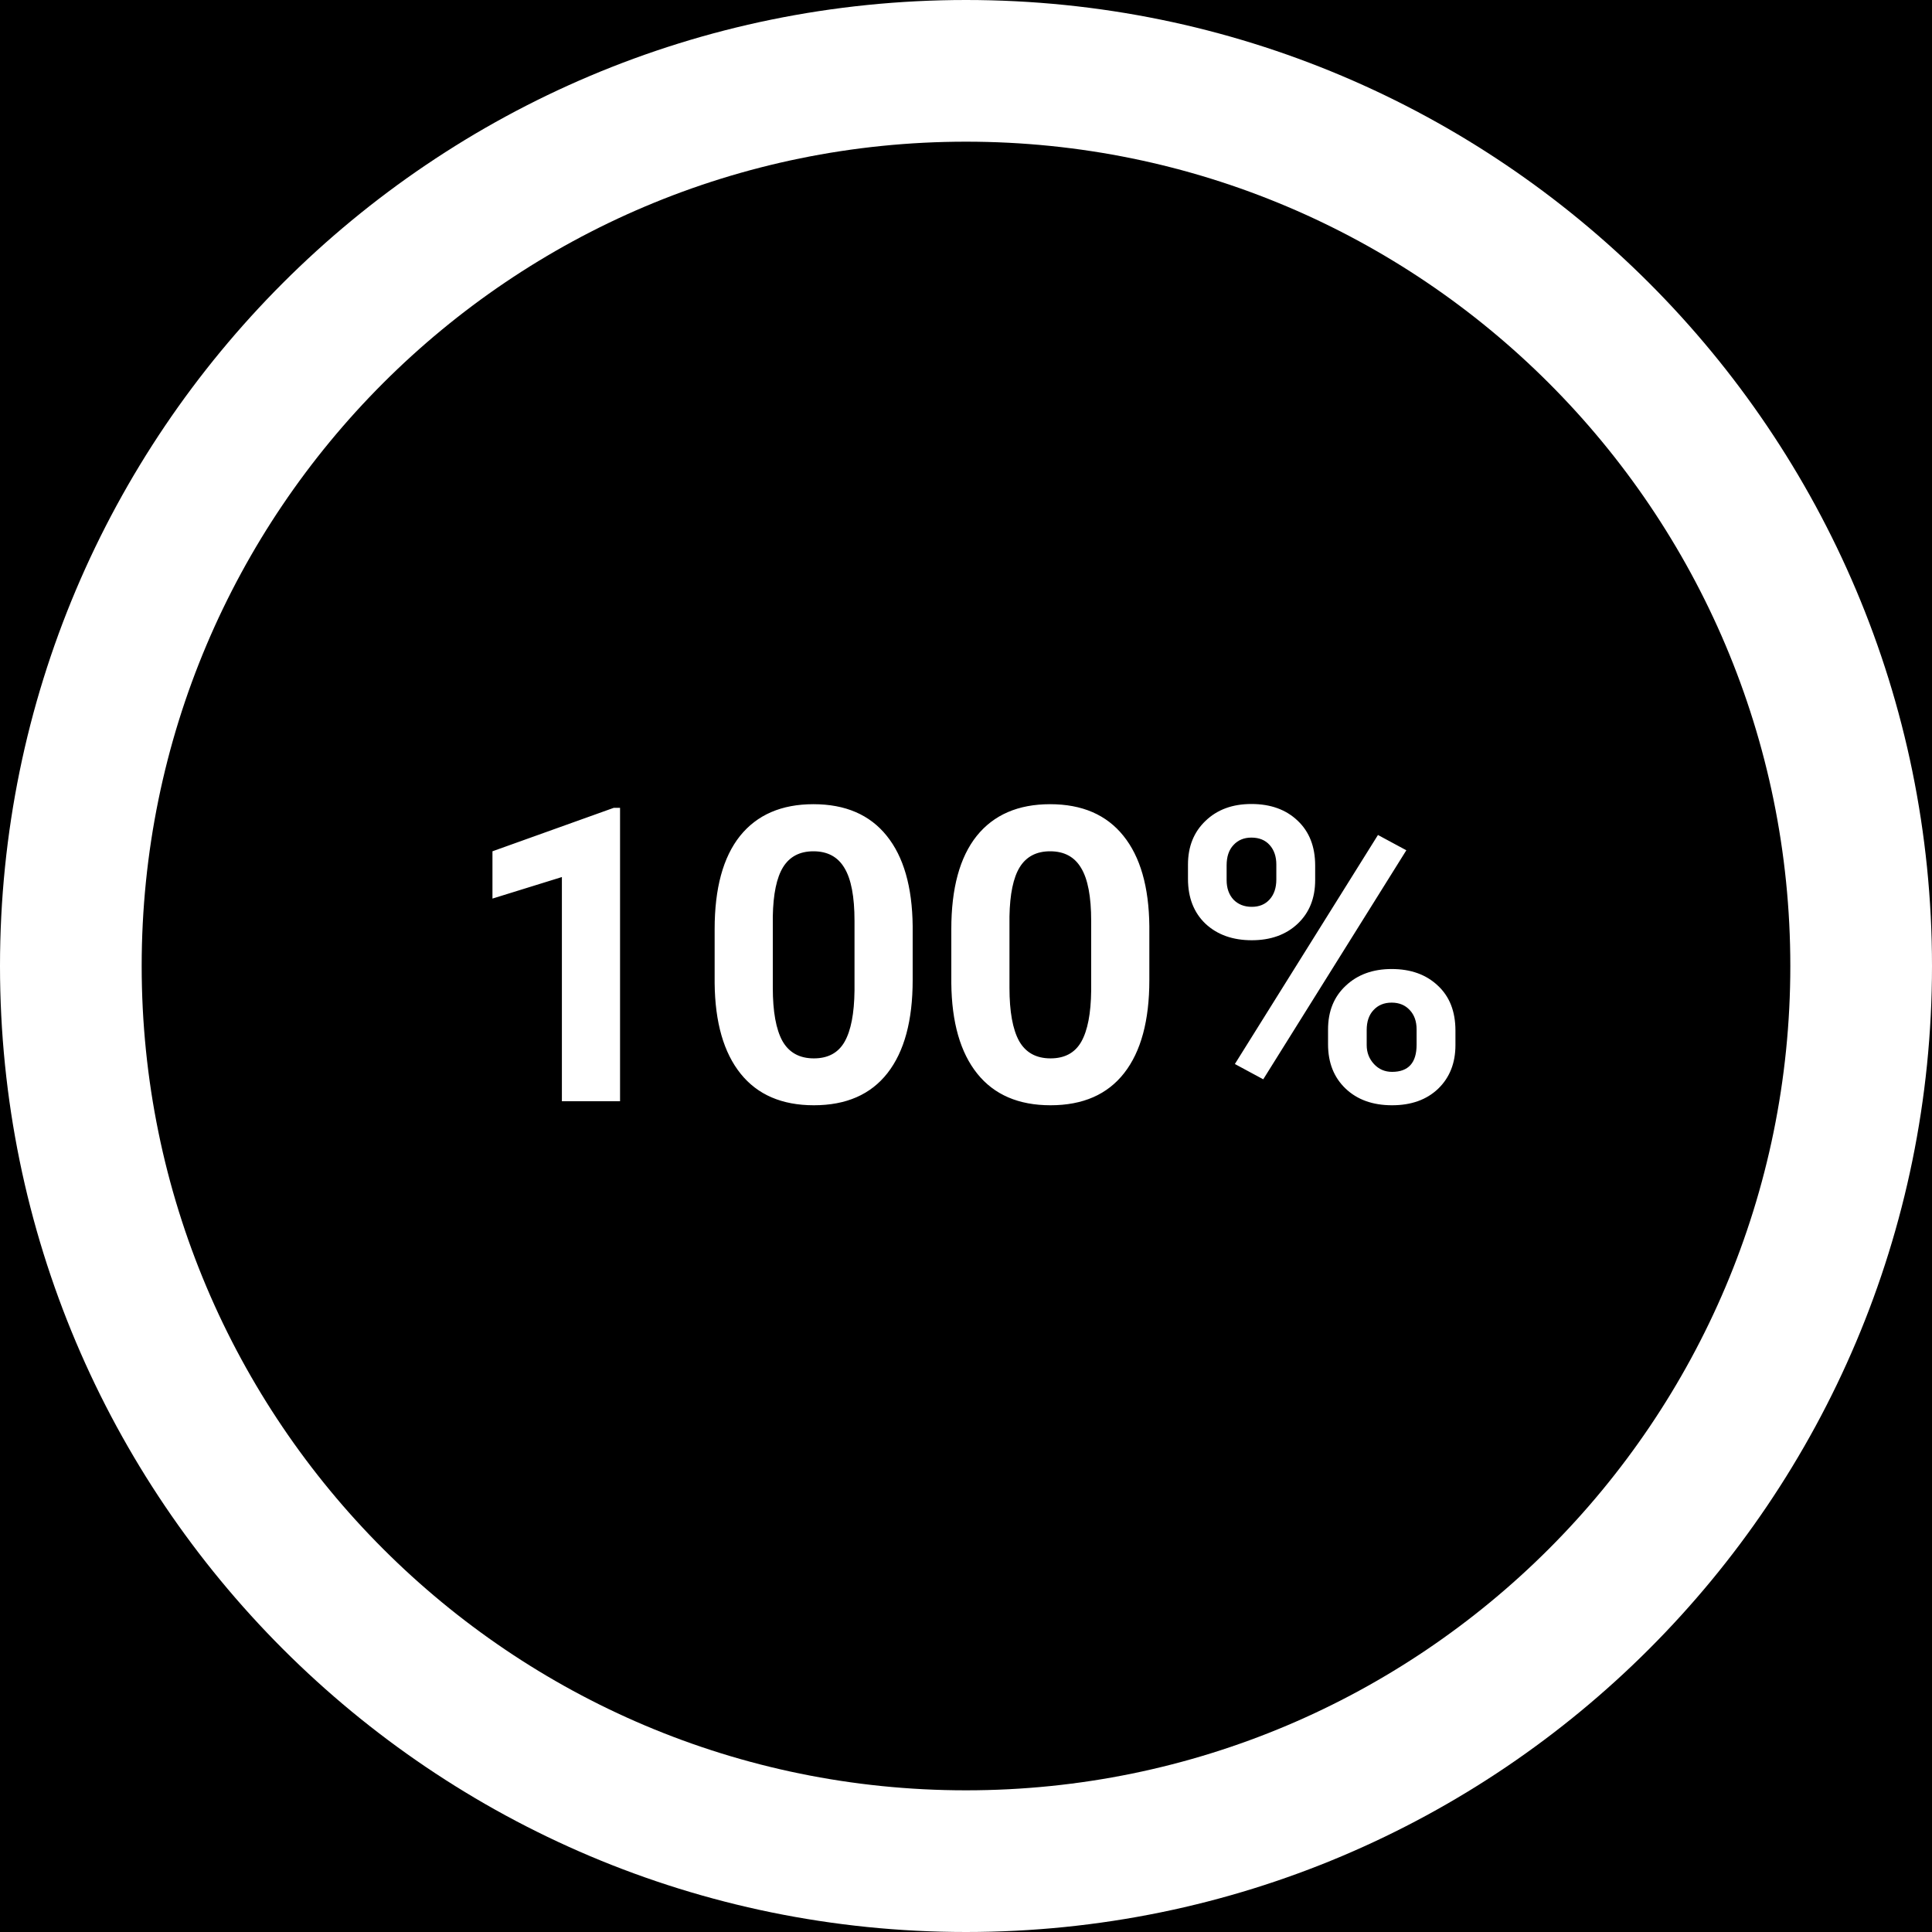
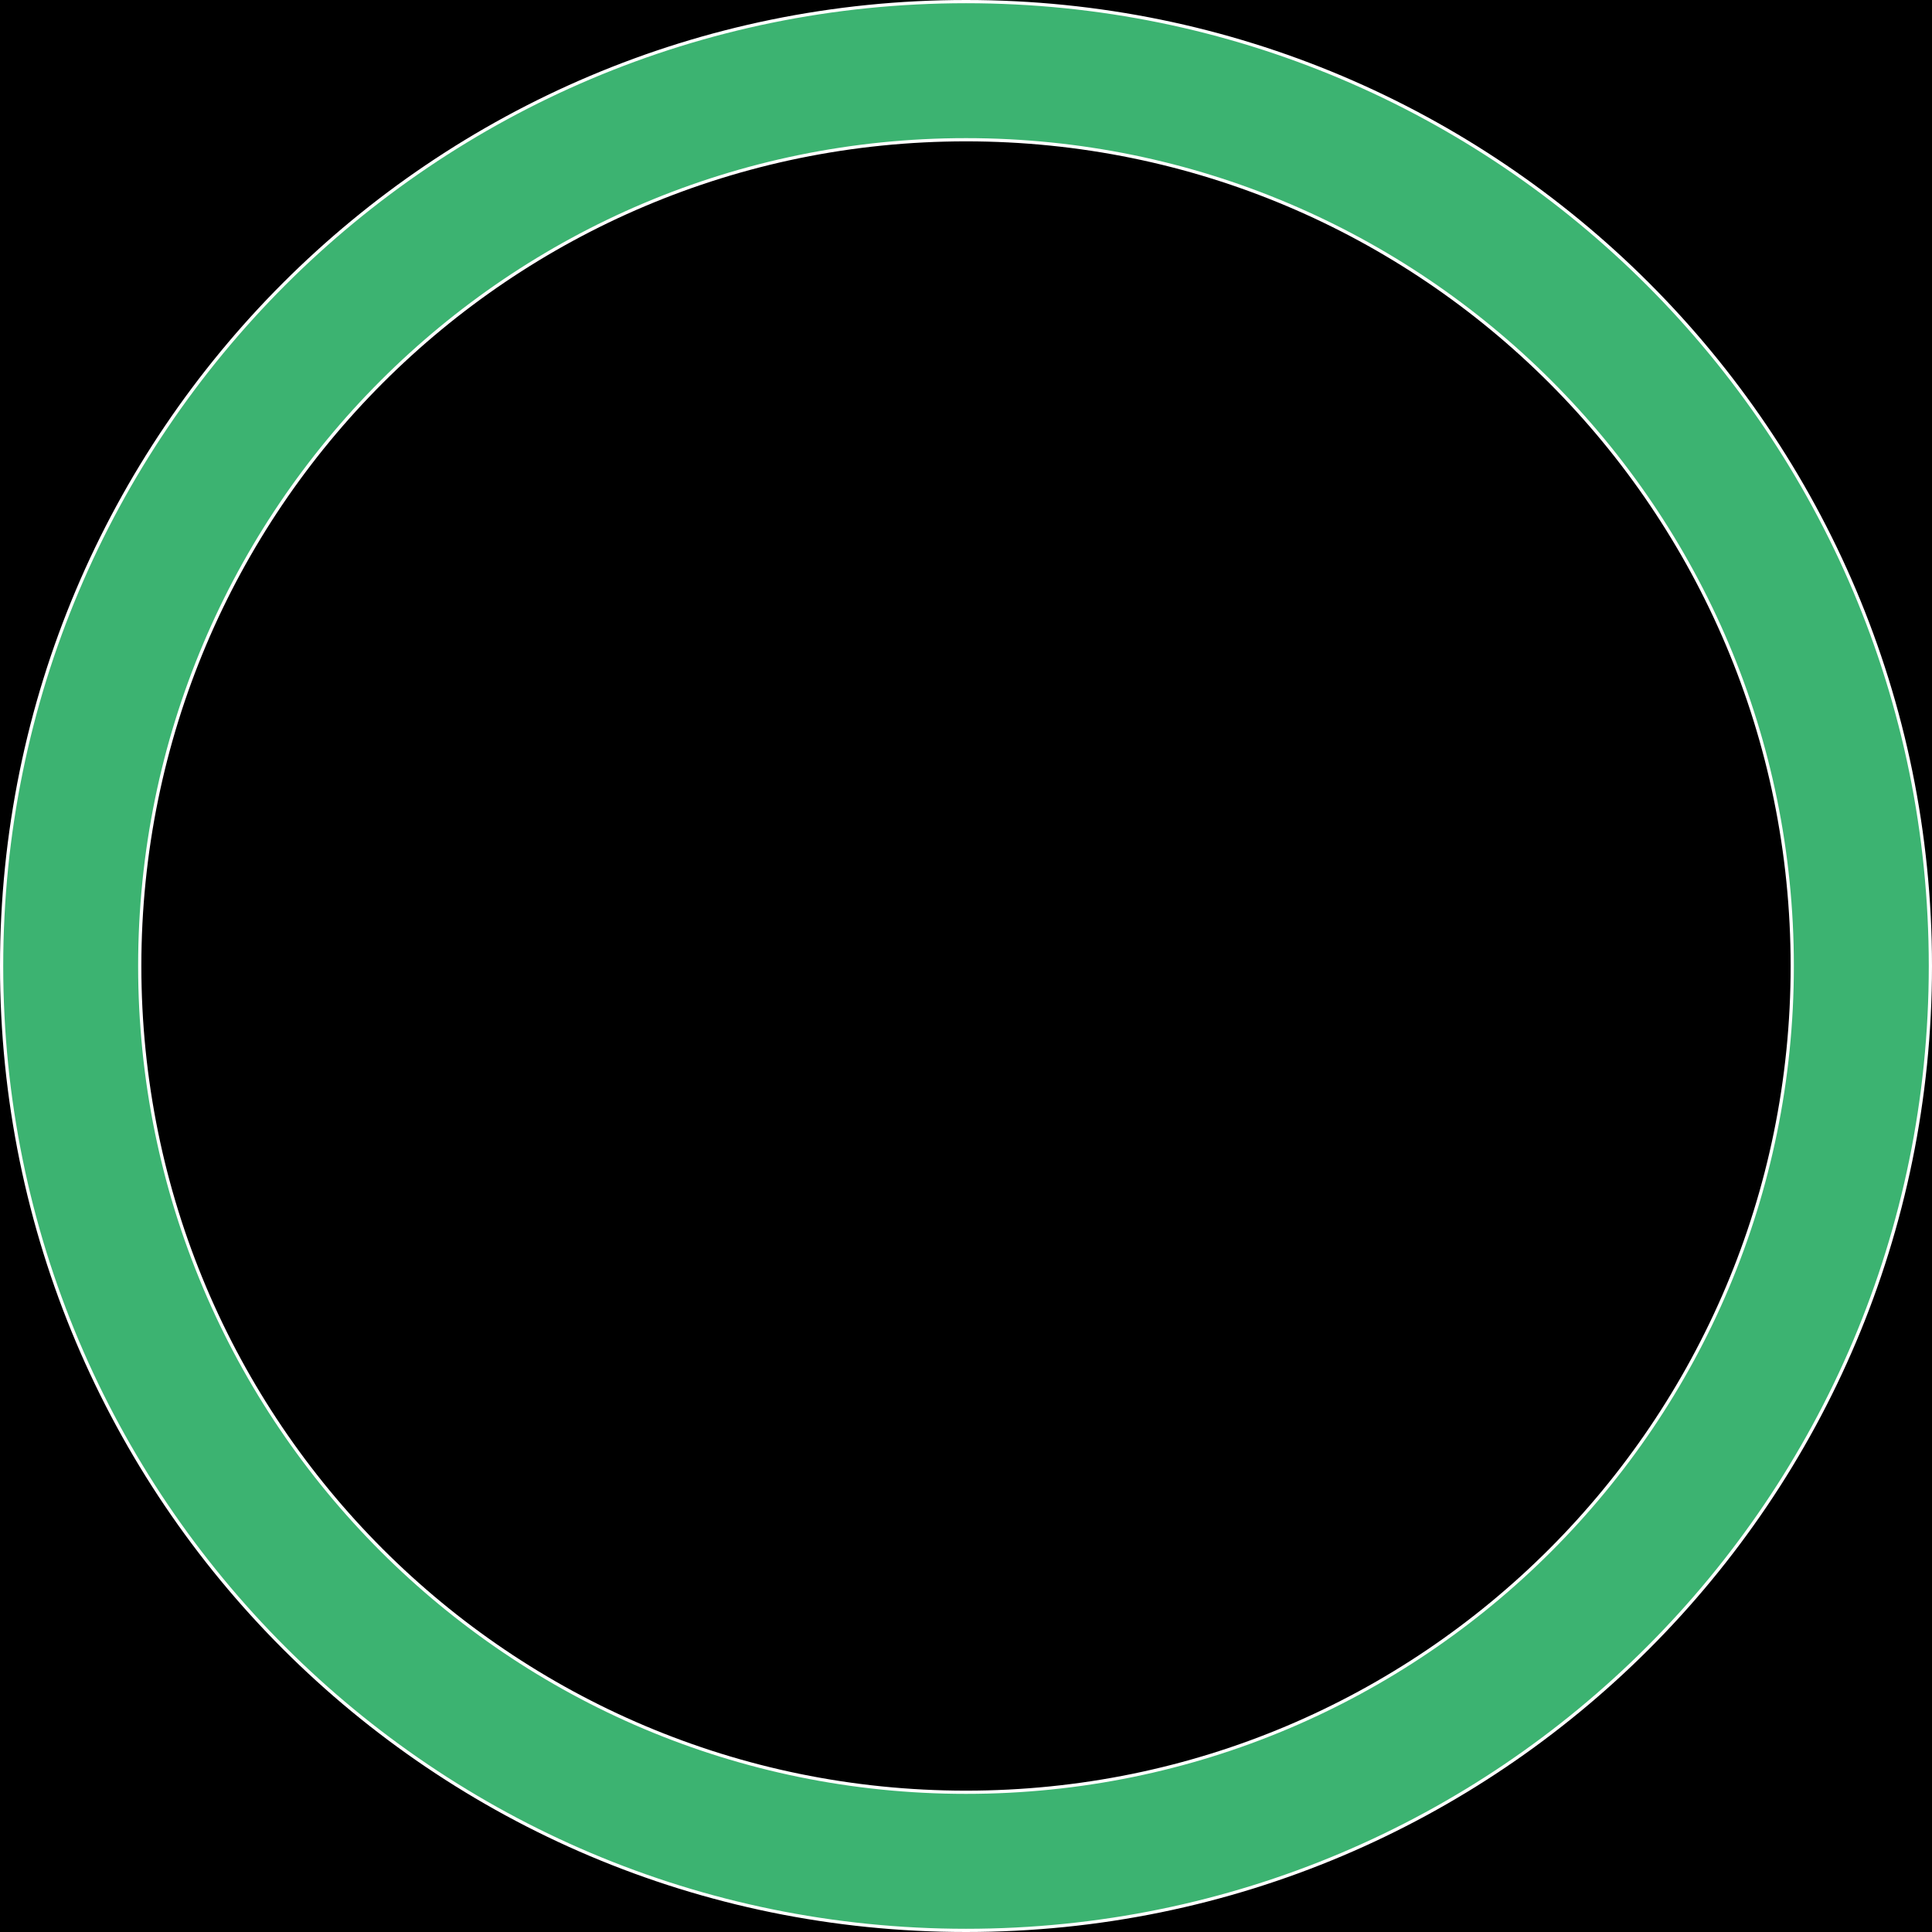
<svg xmlns="http://www.w3.org/2000/svg" width="300" height="300" viewBox="0 0 300 300" fill="none">
  <rect width="300" height="300" fill="black" />
-   <circle cx="150" cy="150" r="150" fill="white" />
-   <circle cx="150" cy="150" r="128" fill="black" />
-   <path d="M96.281 171H87.25V136.188L76.469 139.531V132.188L95.312 125.438H96.281V171ZM141.719 152.188C141.719 158.479 140.417 163.292 137.812 166.625C135.208 169.958 131.396 171.625 126.375 171.625C121.417 171.625 117.625 169.99 115 166.719C112.375 163.448 111.031 158.76 110.969 152.656V144.281C110.969 137.927 112.281 133.104 114.906 129.812C117.552 126.521 121.354 124.875 126.312 124.875C131.271 124.875 135.062 126.51 137.688 129.781C140.312 133.031 141.656 137.708 141.719 143.812V152.188ZM132.688 143C132.688 139.229 132.167 136.49 131.125 134.781C130.104 133.052 128.5 132.188 126.312 132.188C124.188 132.188 122.615 133.01 121.594 134.656C120.594 136.281 120.062 138.833 120 142.312V153.375C120 157.083 120.5 159.844 121.5 161.656C122.521 163.448 124.146 164.344 126.375 164.344C128.583 164.344 130.177 163.479 131.156 161.75C132.135 160.021 132.646 157.375 132.688 153.812V143ZM178.469 152.188C178.469 158.479 177.167 163.292 174.562 166.625C171.958 169.958 168.146 171.625 163.125 171.625C158.167 171.625 154.375 169.99 151.75 166.719C149.125 163.448 147.781 158.76 147.719 152.656V144.281C147.719 137.927 149.031 133.104 151.656 129.812C154.302 126.521 158.104 124.875 163.062 124.875C168.021 124.875 171.812 126.51 174.438 129.781C177.062 133.031 178.406 137.708 178.469 143.812V152.188ZM169.438 143C169.438 139.229 168.917 136.49 167.875 134.781C166.854 133.052 165.25 132.188 163.062 132.188C160.938 132.188 159.365 133.01 158.344 134.656C157.344 136.281 156.812 138.833 156.75 142.312V153.375C156.75 157.083 157.25 159.844 158.25 161.656C159.271 163.448 160.896 164.344 163.125 164.344C165.333 164.344 166.927 163.479 167.906 161.75C168.885 160.021 169.396 157.375 169.438 153.812V143ZM184.469 134.25C184.469 131.458 185.375 129.198 187.188 127.469C189 125.719 191.375 124.844 194.312 124.844C197.292 124.844 199.688 125.708 201.5 127.438C203.312 129.146 204.219 131.469 204.219 134.406V136.656C204.219 139.469 203.312 141.729 201.5 143.438C199.688 145.146 197.312 146 194.375 146C191.417 146 189.021 145.146 187.188 143.438C185.375 141.708 184.469 139.385 184.469 136.469V134.25ZM190.469 136.656C190.469 137.906 190.823 138.917 191.531 139.688C192.26 140.438 193.208 140.812 194.375 140.812C195.542 140.812 196.469 140.427 197.156 139.656C197.844 138.885 198.188 137.854 198.188 136.562V134.25C198.188 133 197.844 131.99 197.156 131.219C196.469 130.448 195.521 130.062 194.312 130.062C193.167 130.062 192.24 130.448 191.531 131.219C190.823 131.969 190.469 133.021 190.469 134.375V136.656ZM206.219 159.844C206.219 157.031 207.135 154.771 208.969 153.062C210.802 151.333 213.177 150.469 216.094 150.469C219.052 150.469 221.438 151.323 223.25 153.031C225.083 154.719 226 157.052 226 160.031V162.281C226 165.073 225.104 167.333 223.312 169.062C221.521 170.771 219.135 171.625 216.156 171.625C213.156 171.625 210.75 170.76 208.938 169.031C207.125 167.302 206.219 165.01 206.219 162.156V159.844ZM212.219 162.281C212.219 163.427 212.594 164.406 213.344 165.219C214.094 166.031 215.031 166.438 216.156 166.438C218.698 166.438 219.969 165.031 219.969 162.219V159.844C219.969 158.594 219.615 157.594 218.906 156.844C218.198 156.073 217.26 155.688 216.094 155.688C214.927 155.688 213.99 156.073 213.281 156.844C212.573 157.594 212.219 158.625 212.219 159.938V162.281ZM196.156 167.594L191.75 165.219L213.969 129.656L218.375 132.031L196.156 167.594Z" fill="white" />
+   <circle cx="150" cy="150" r="149.75" fill="mediumseagreen" stroke="white" stroke-width="0.5" />
+   <circle cx="150" cy="150" r="128.3" fill="black" stroke="white" stroke-width="0.5" />
</svg>
